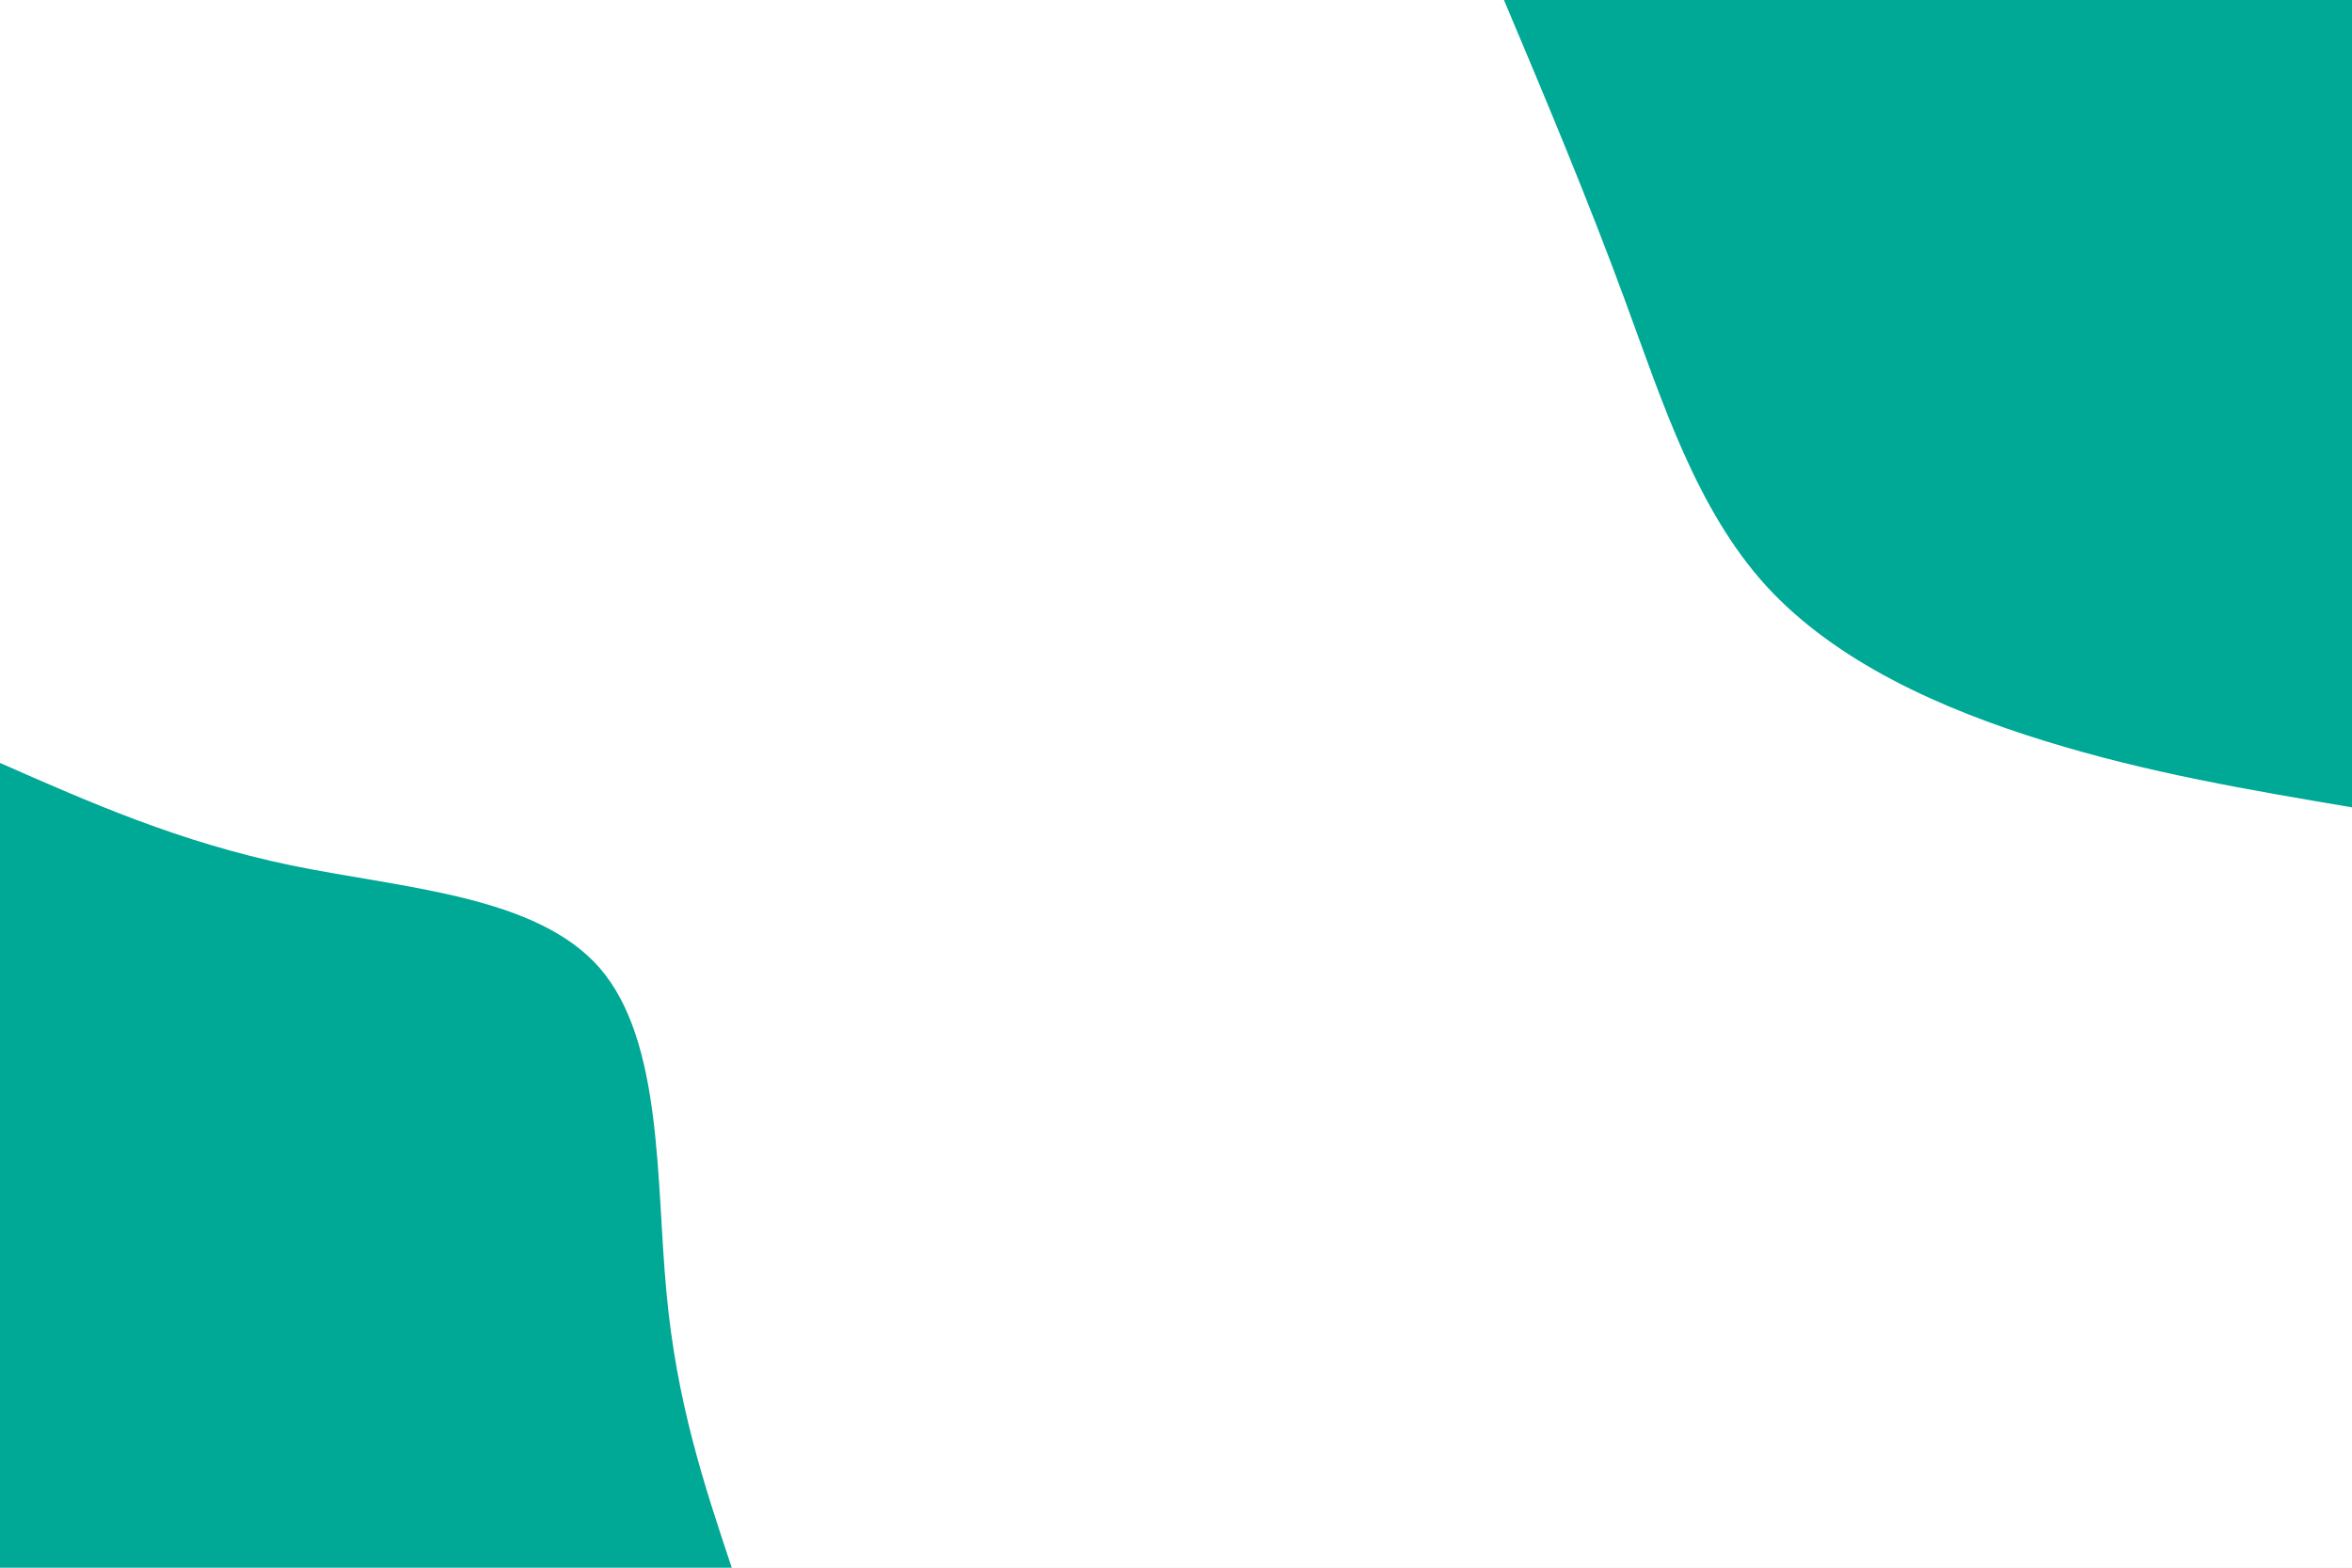
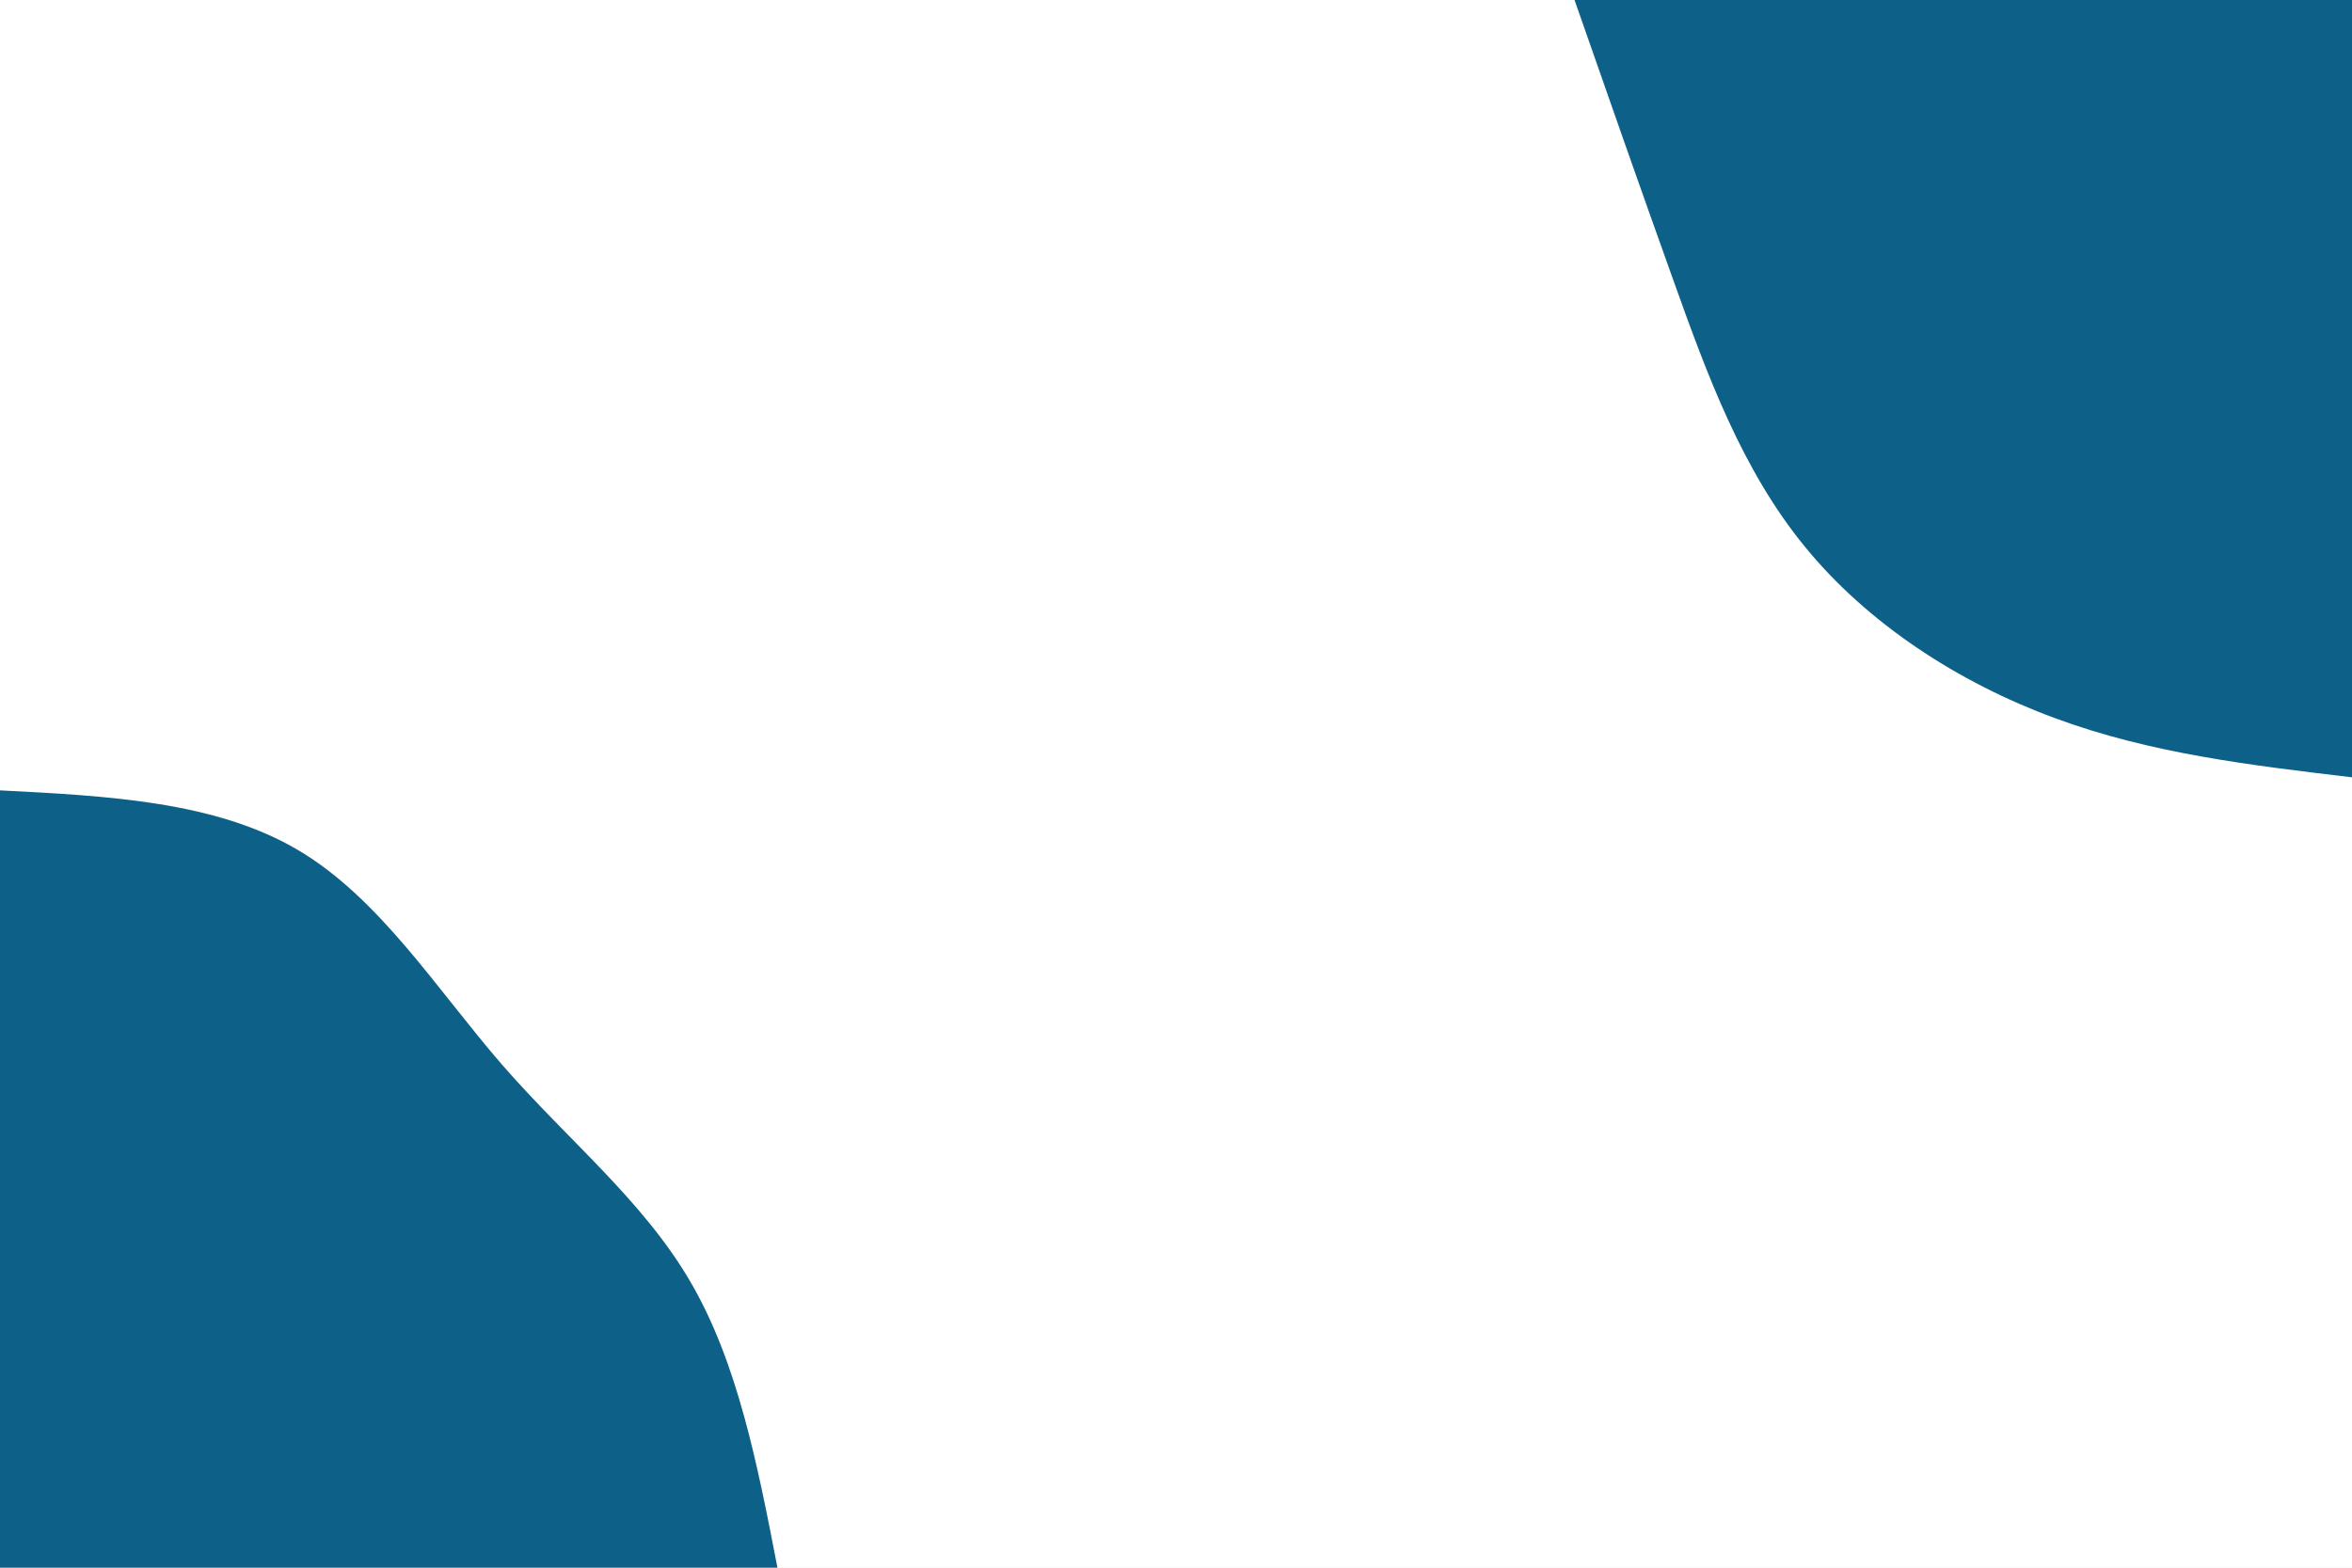
<svg xmlns="http://www.w3.org/2000/svg" id="visual" viewBox="0 0 900 600" width="900" height="600" version="1.1">
  <rect x="0" y="0" width="900" height="600" fill="#ffffff" />
  <defs>
    <linearGradient id="grad1_0" x1="33.3%" y1="0%" x2="100%" y2="100%">
      <stop offset="20%" stop-color="#ffffff" stop-opacity="1" />
      <stop offset="80%" stop-color="#ffffff" stop-opacity="1" />
    </linearGradient>
  </defs>
  <defs>
    <linearGradient id="grad2_0" x1="0%" y1="0%" x2="66.7%" y2="100%">
      <stop offset="20%" stop-color="#ffffff" stop-opacity="1" />
      <stop offset="80%" stop-color="#ffffff" stop-opacity="1" />
    </linearGradient>
  </defs>
  <g transform="translate(900, 0)">
-     <path d="M0 309C-38.9 302.4 -77.8 295.9 -117.5 283.6C-157.1 271.4 -197.5 253.4 -224.2 224.2C-250.8 194.9 -263.7 154.4 -278.1 115.2C-292.5 76 -308.5 38 -324.5 0L0 0Z" fill="#00a896" />
+     <path d="M0 297.5C-38.6 292.9 -77.2 288.4 -113.8 274.8C-150.5 261.3 -185.3 238.7 -209.3 209.3C-233.4 179.9 -246.7 143.6 -259.6 107.5C-272.5 71.5 -285 35.8 -297.5 0L0 0Z" fill="#0d6088" />
  </g>
  <g transform="translate(0, 600)">
-     <path d="M0 -308C34.3 -292.9 68.6 -277.7 111.4 -268.8C154.1 -260 205.2 -257.4 229.5 -229.5C253.7 -201.5 251 -148.1 255 -105.6C258.9 -63.1 269.5 -31.6 280 0L0 0Z" fill="#00a896" />
+     <path d="M0 -297.5C41.2 -295.4 82.3 -293.3 113.8 -274.8C145.3 -256.3 167.1 -221.3 192.3 -192.3C217.5 -163.4 246.1 -140.5 264.2 -109.4C282.3 -78.4 289.9 -39.2 297.5 0L0 0Z" fill="#0d6088" />
  </g>
</svg>
